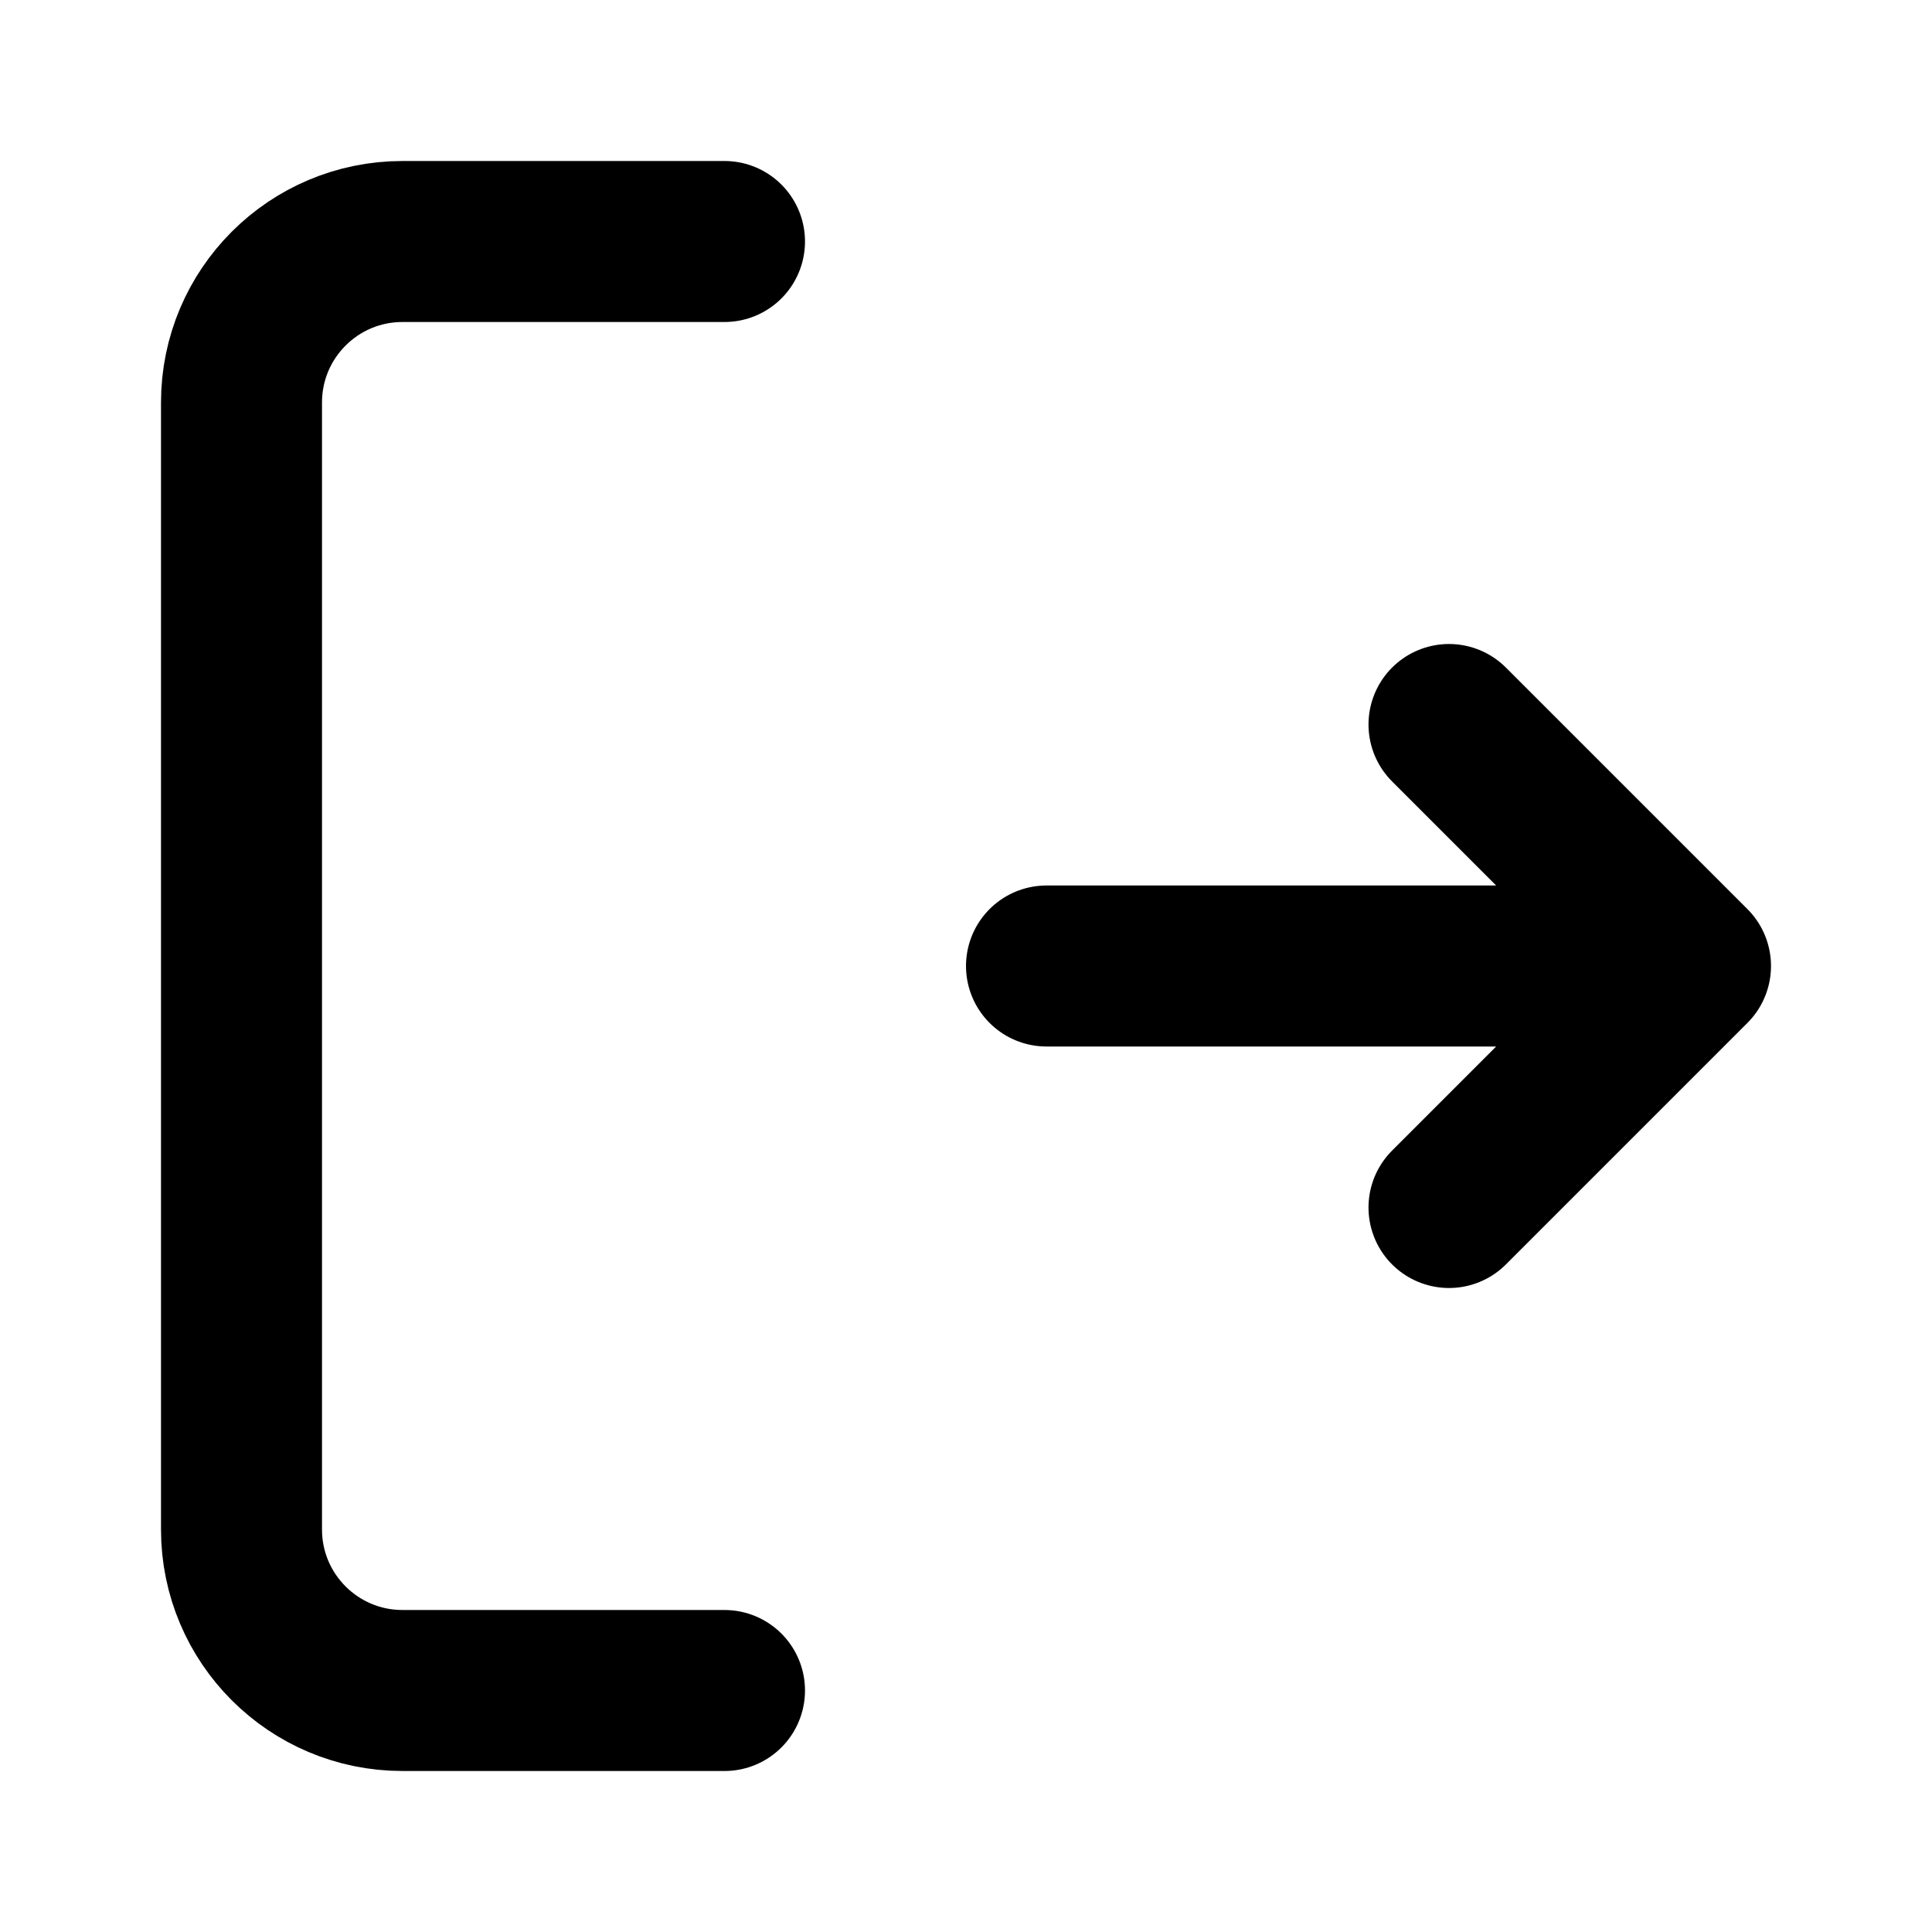
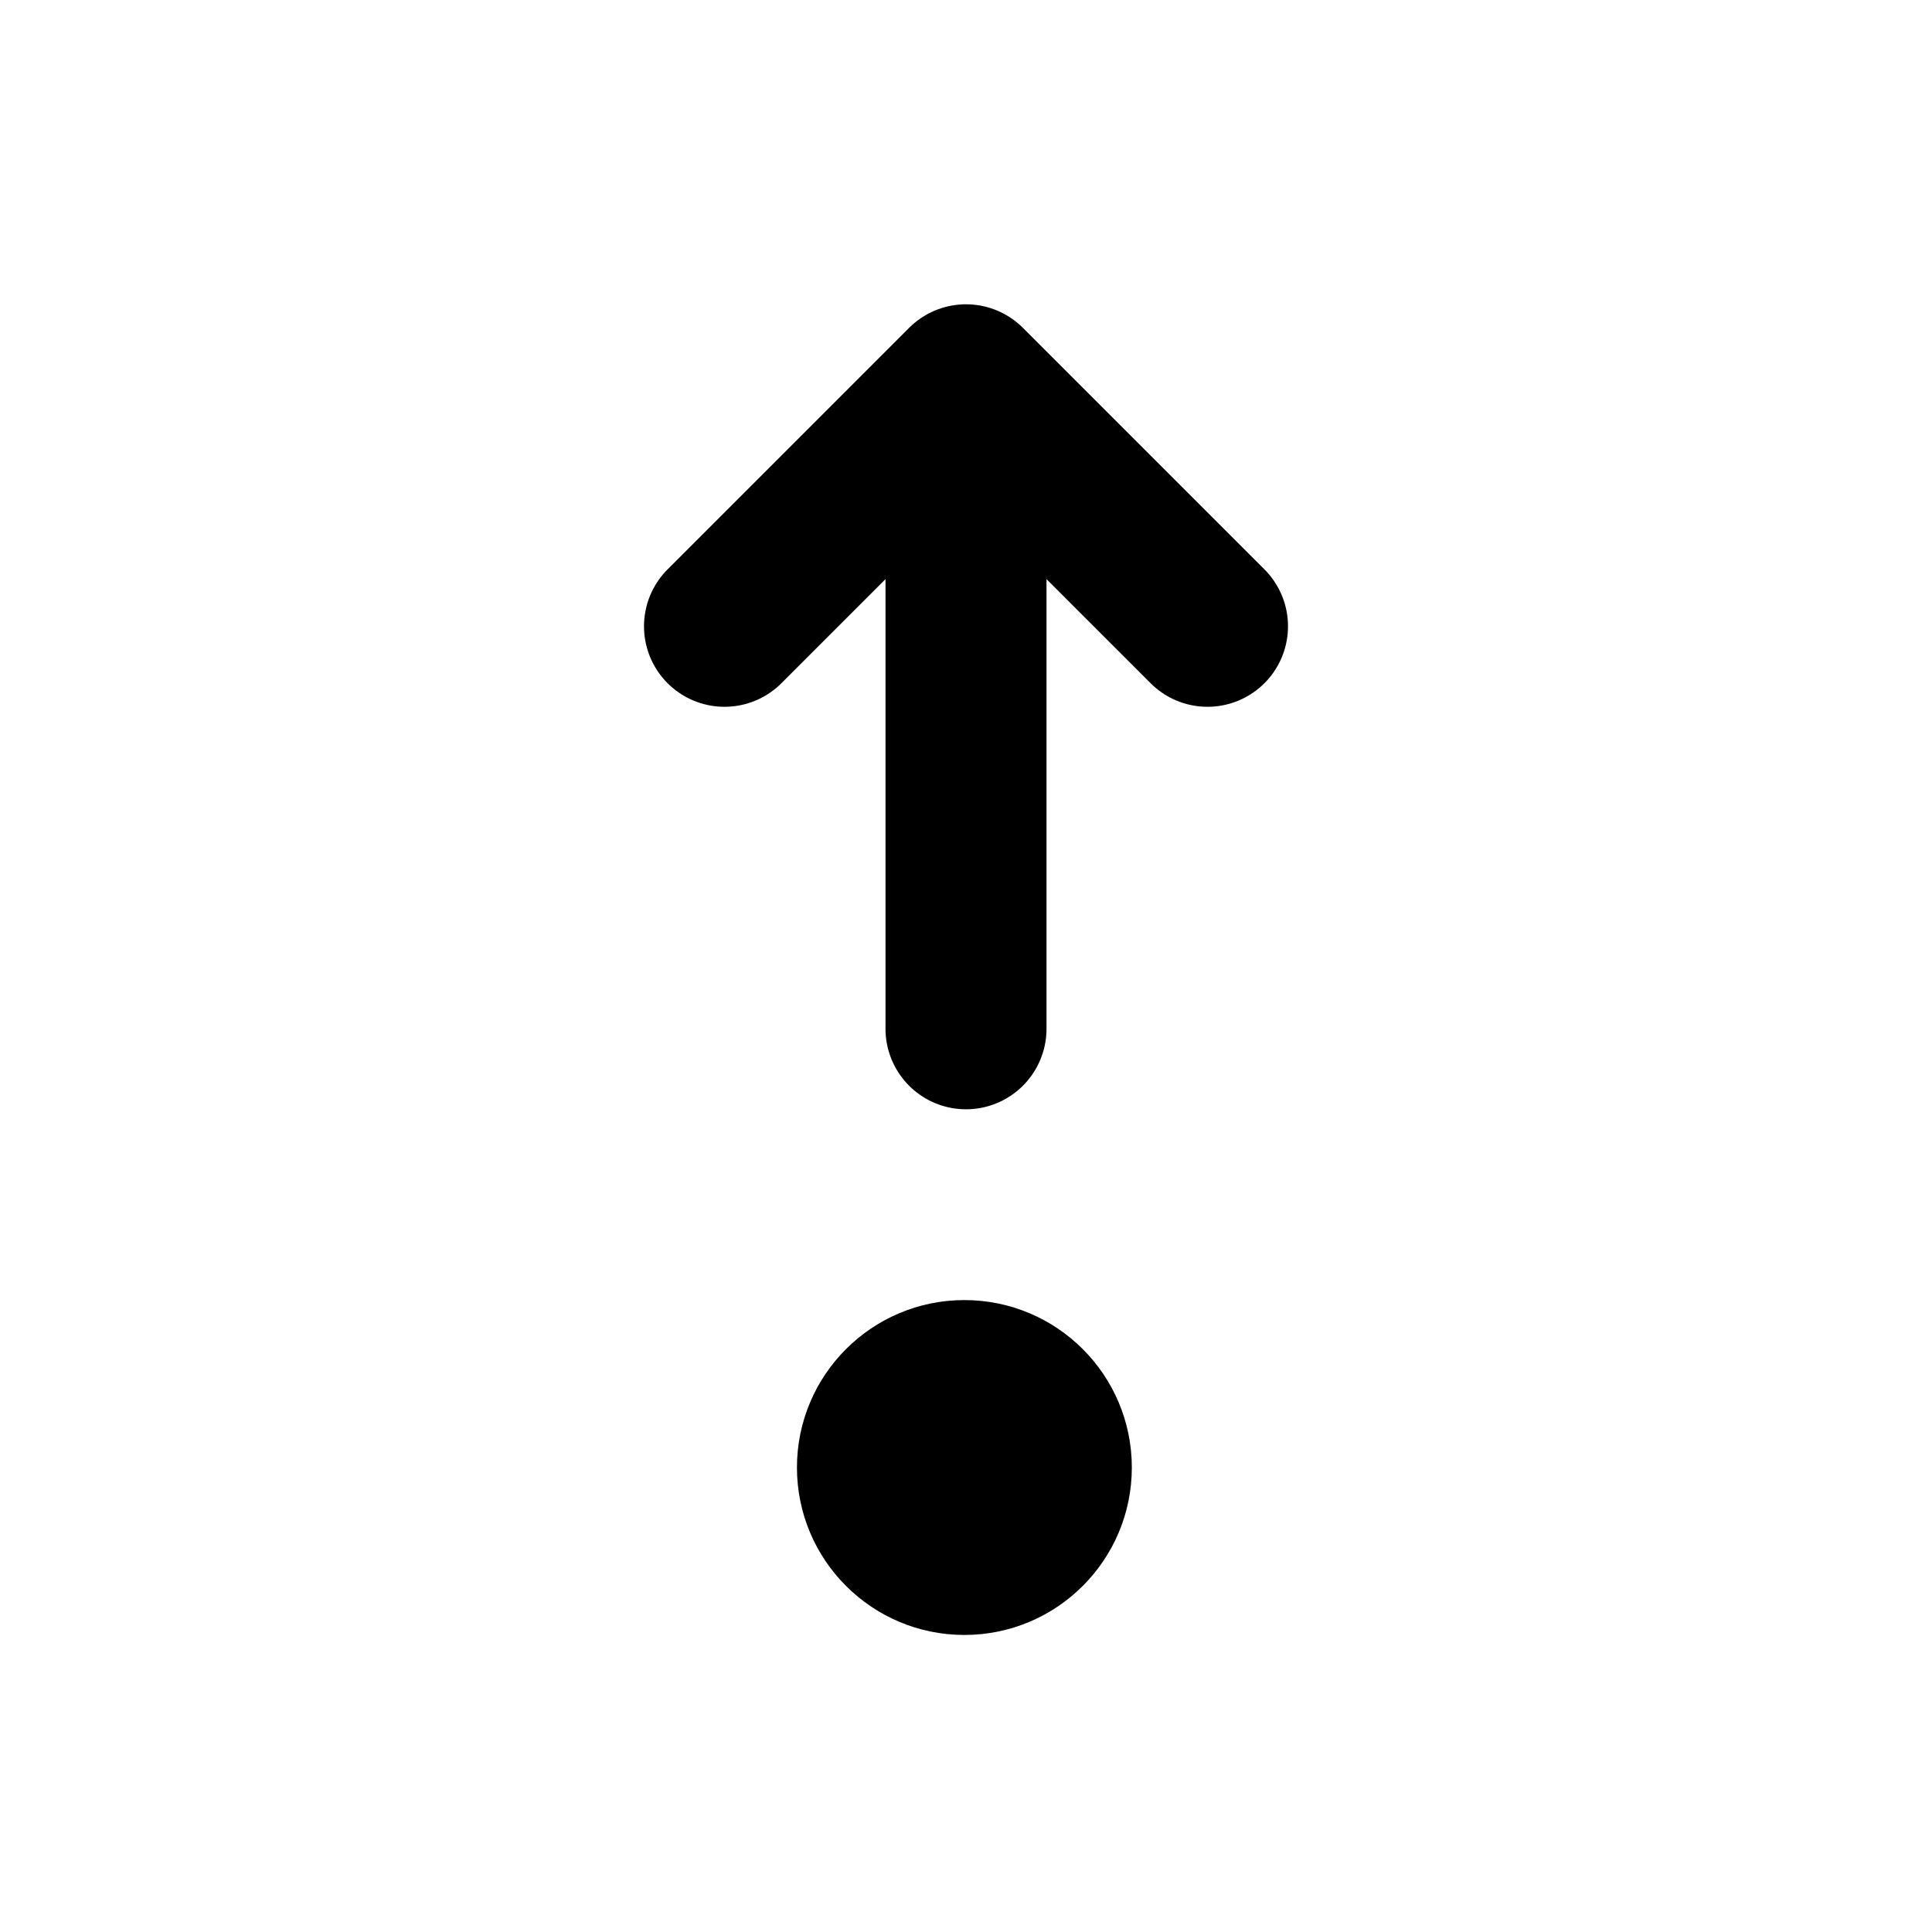
- <svg xmlns="http://www.w3.org/2000/svg" viewBox="0 0 24 24" fill="none" stroke="currentColor" stroke-width="2" stroke-linecap="round" stroke-linejoin="round" aria-hidden="true">
-   <path d="M9 21H5a2 2 0 0 1-2-2V5a2 2 0 0 1 2-2h4" />
-   <path d="M13 12h8m0 0-3-3m3 3-3 3" />
+ <svg xmlns="http://www.w3.org/2000/svg" id="Layer_1" version="1.1" viewBox="0 0 24 24">
+   <defs>
+     <style>
+       .st0 {
+         fill: none;
+         stroke: #000;
+         stroke-linecap: round;
+         stroke-linejoin: round;
+         stroke-width: 2px;
+       }
+     </style>
+   </defs>
+   <path class="st0" d="M12,12.78v-8M12,4.78l3,3M12,4.78l-3,3" />
+   <circle cx="11.98" cy="18.23" r="2.08" />
</svg>
